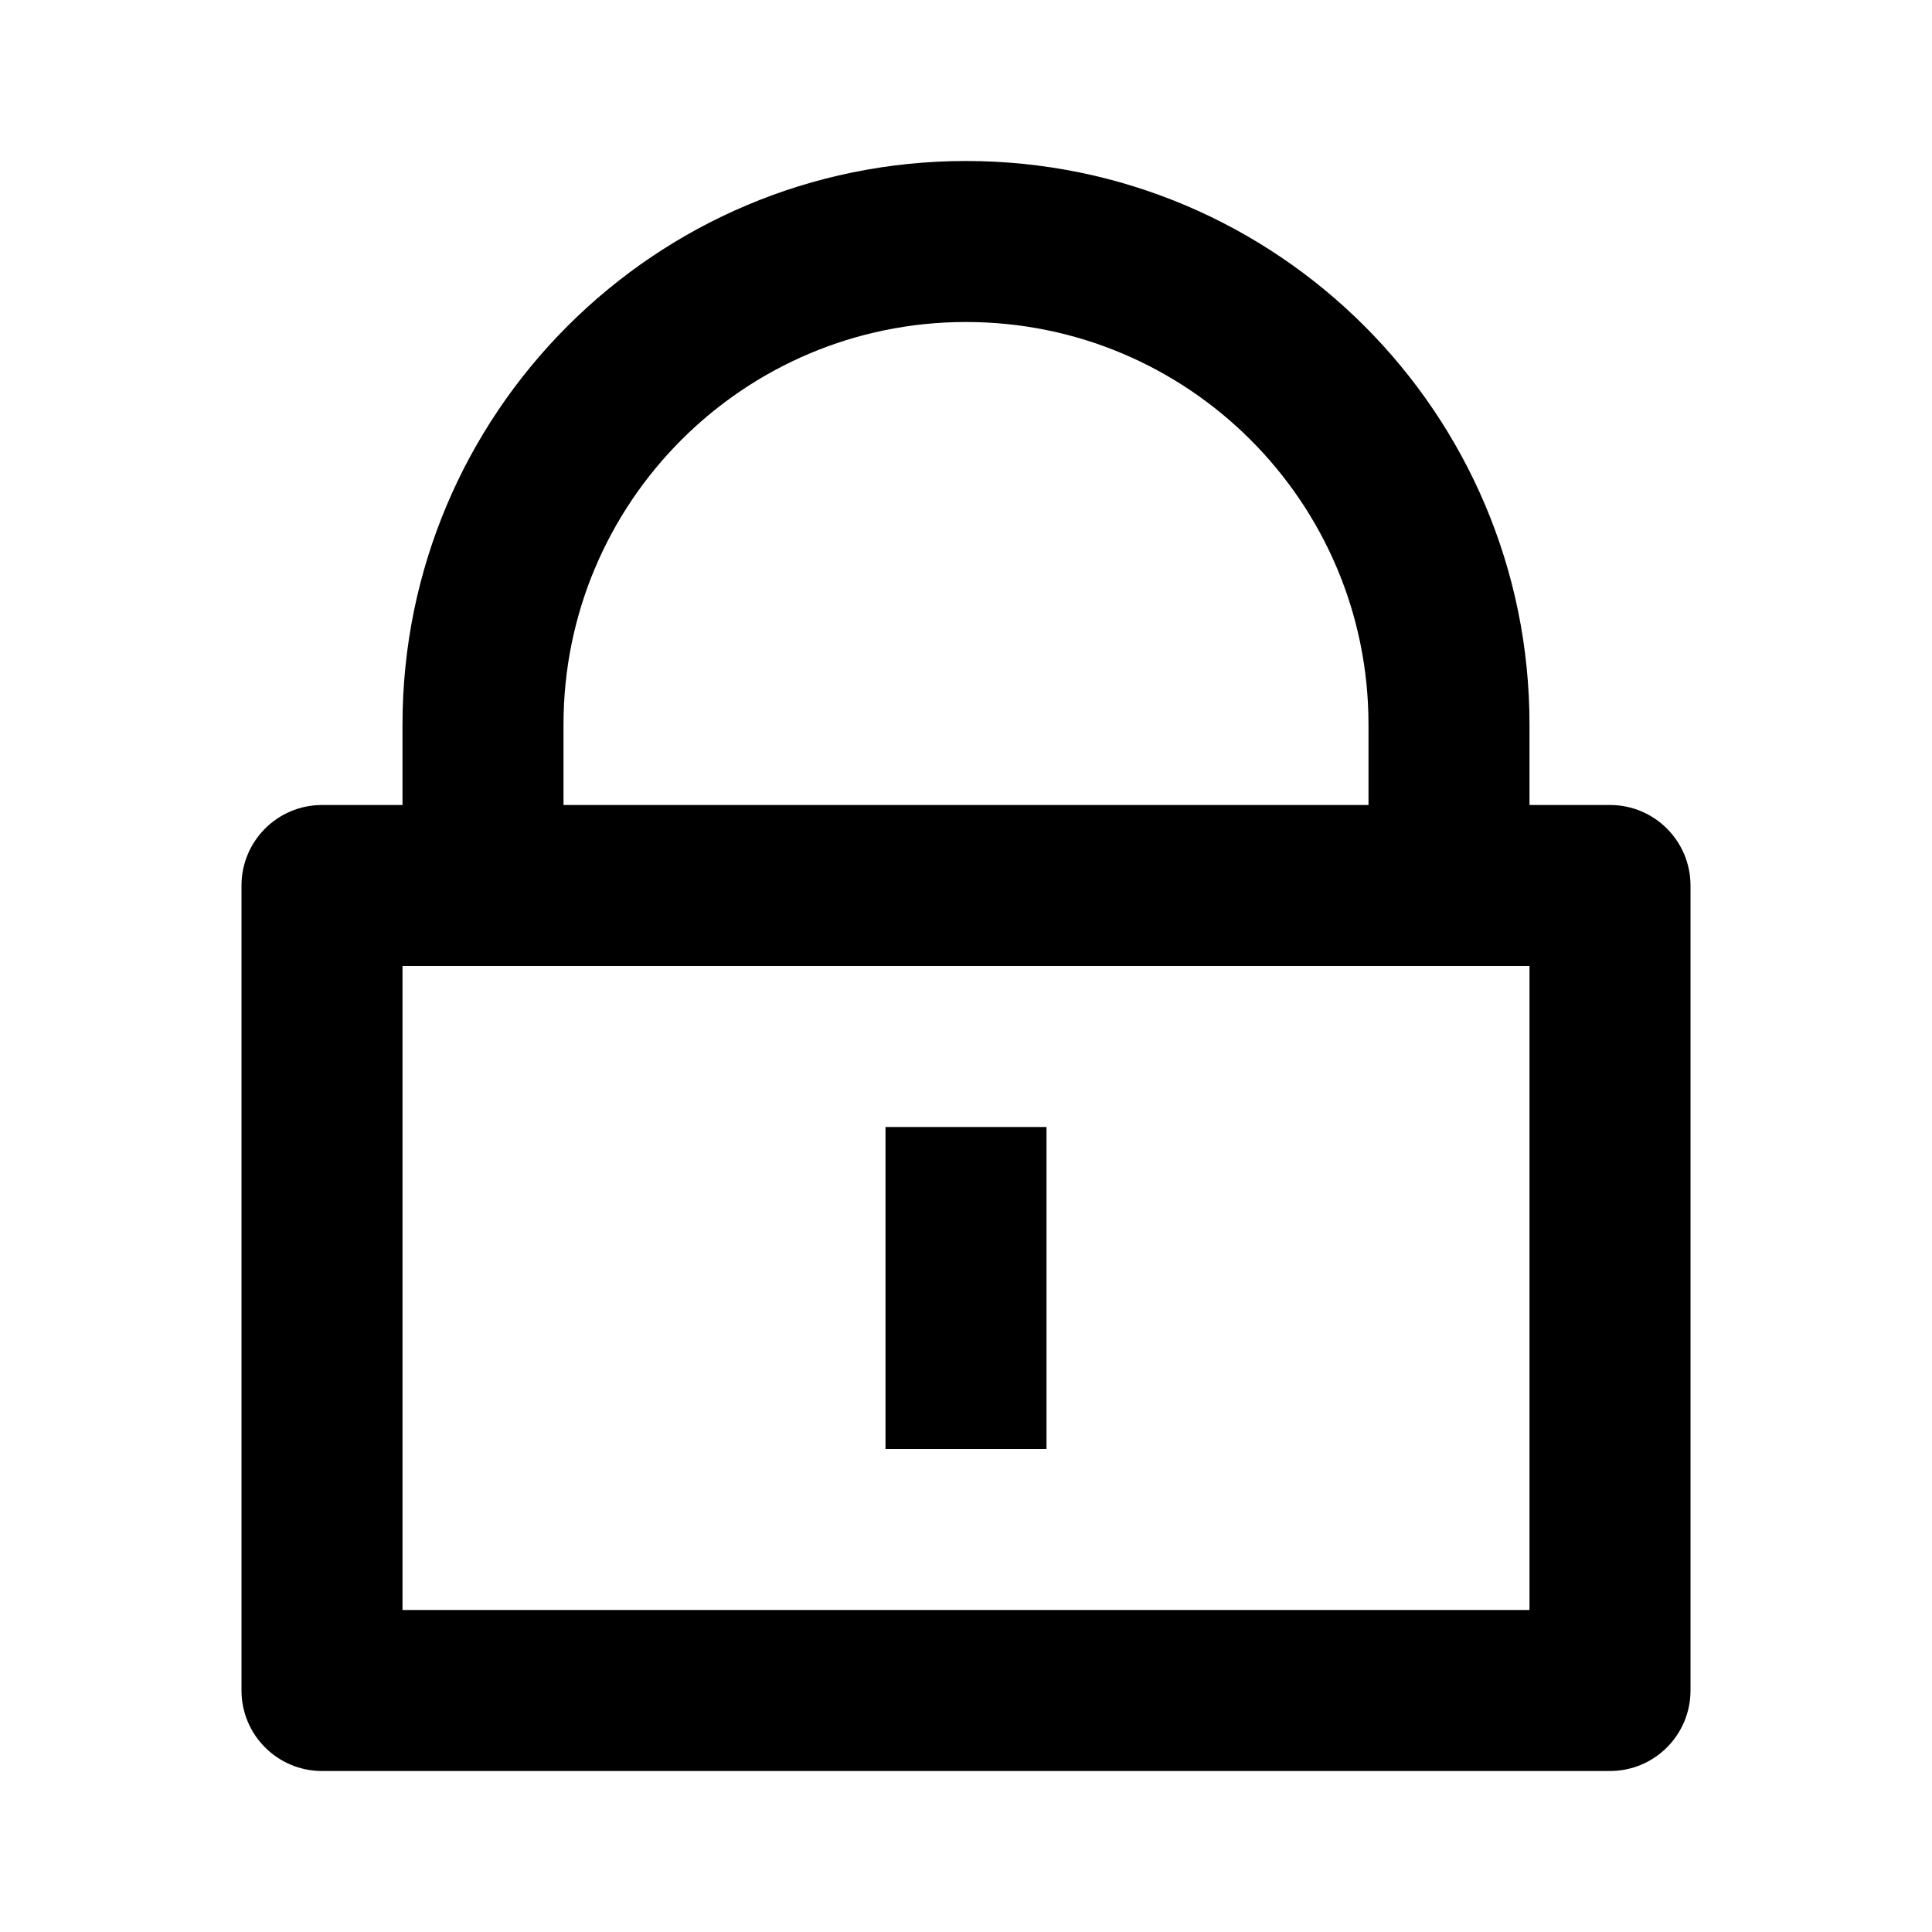
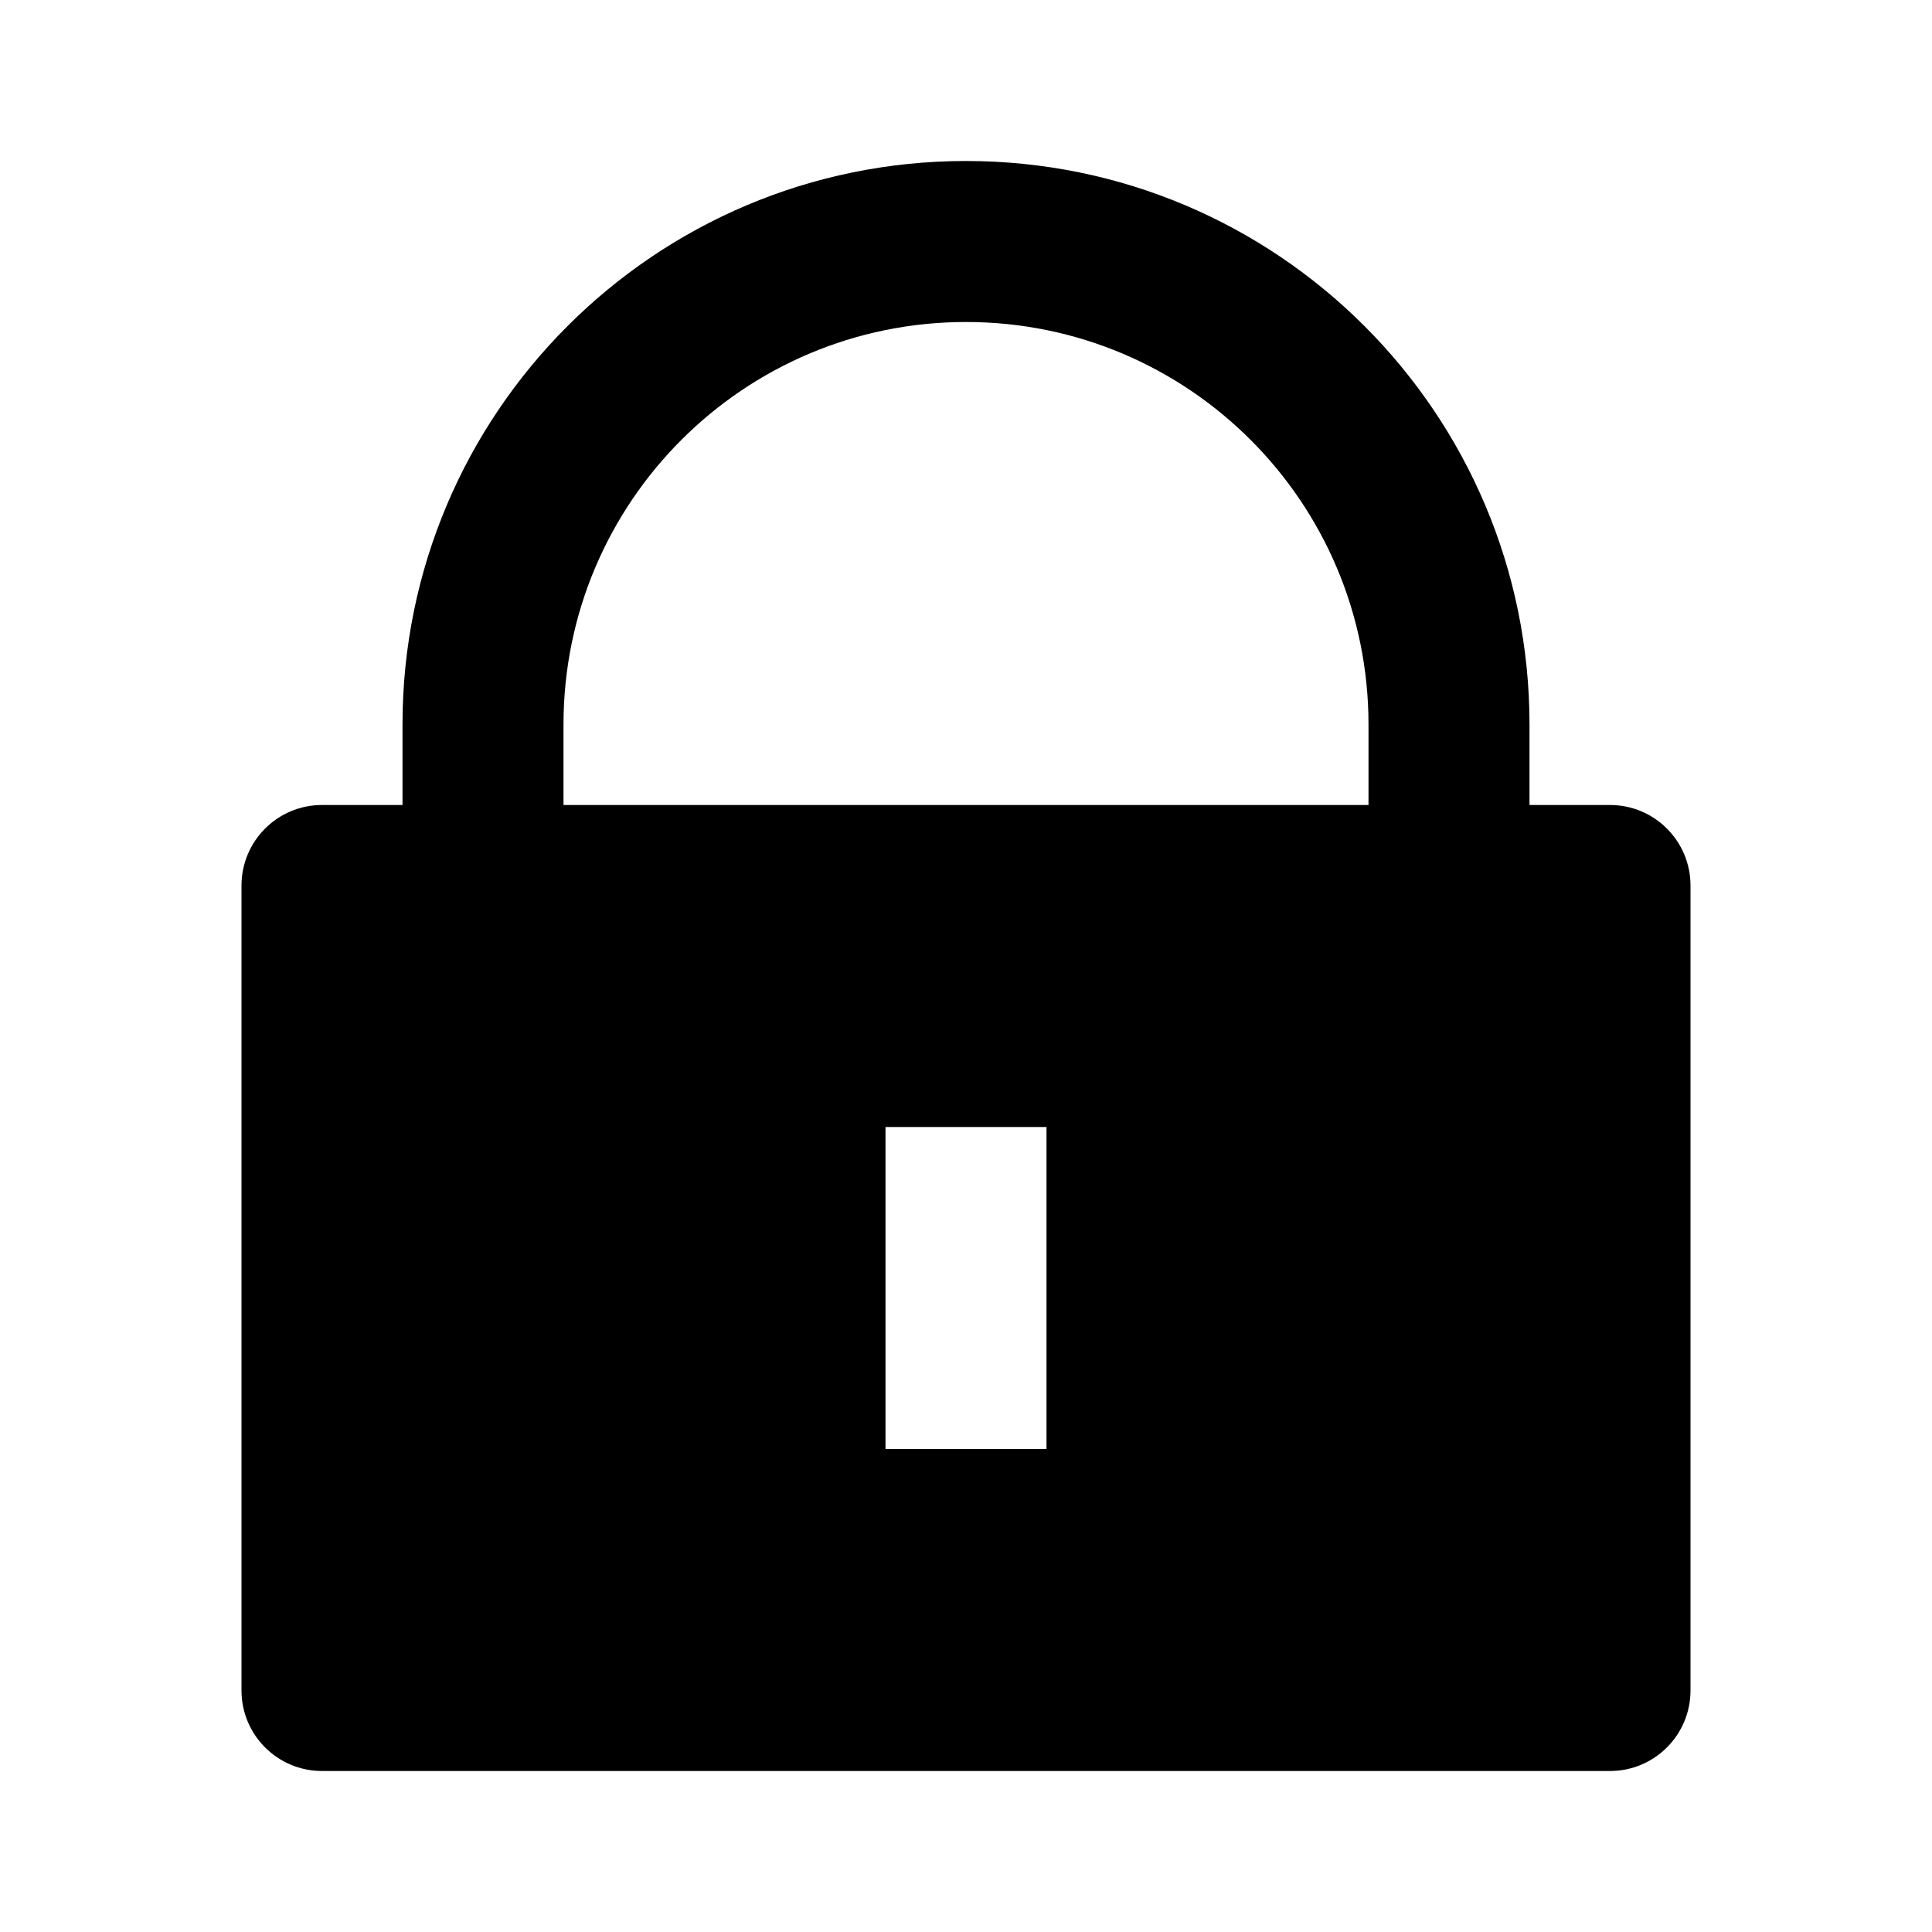
<svg xmlns="http://www.w3.org/2000/svg" width="200px" height="200.00px" viewBox="0 0 1024 1024" version="1.1">
-   <path d="M810.667 426.667h42.666A42.667 42.667 0 0 1 896 469.333V896a42.667 42.667 0 0 1-42.667 42.667H170.667A42.667 42.667 0 0 1 128 896V469.333a42.667 42.667 0 0 1 42.667-42.666h42.666V384a298.667 298.667 0 0 1 597.334 0v42.667zM213.333 512v341.333h597.334V512H213.333z m256 85.333h85.334V768h-85.334V597.333z m256-170.666V384a213.333 213.333 0 0 0-426.666 0v42.667h426.666z" />
+   <path d="M810.667 426.667h42.666A42.667 42.667 0 0 1 896 469.333V896a42.667 42.667 0 0 1-42.667 42.667H170.667A42.667 42.667 0 0 1 128 896V469.333a42.667 42.667 0 0 1 42.667-42.666h42.666V384a298.667 298.667 0 0 1 597.334 0v42.667z m-85.334 0V384a213.333 213.333 0 0 0-426.666 0v42.667h426.666z m-256 170.666V768h85.334V597.333h-85.334z" />
</svg>
